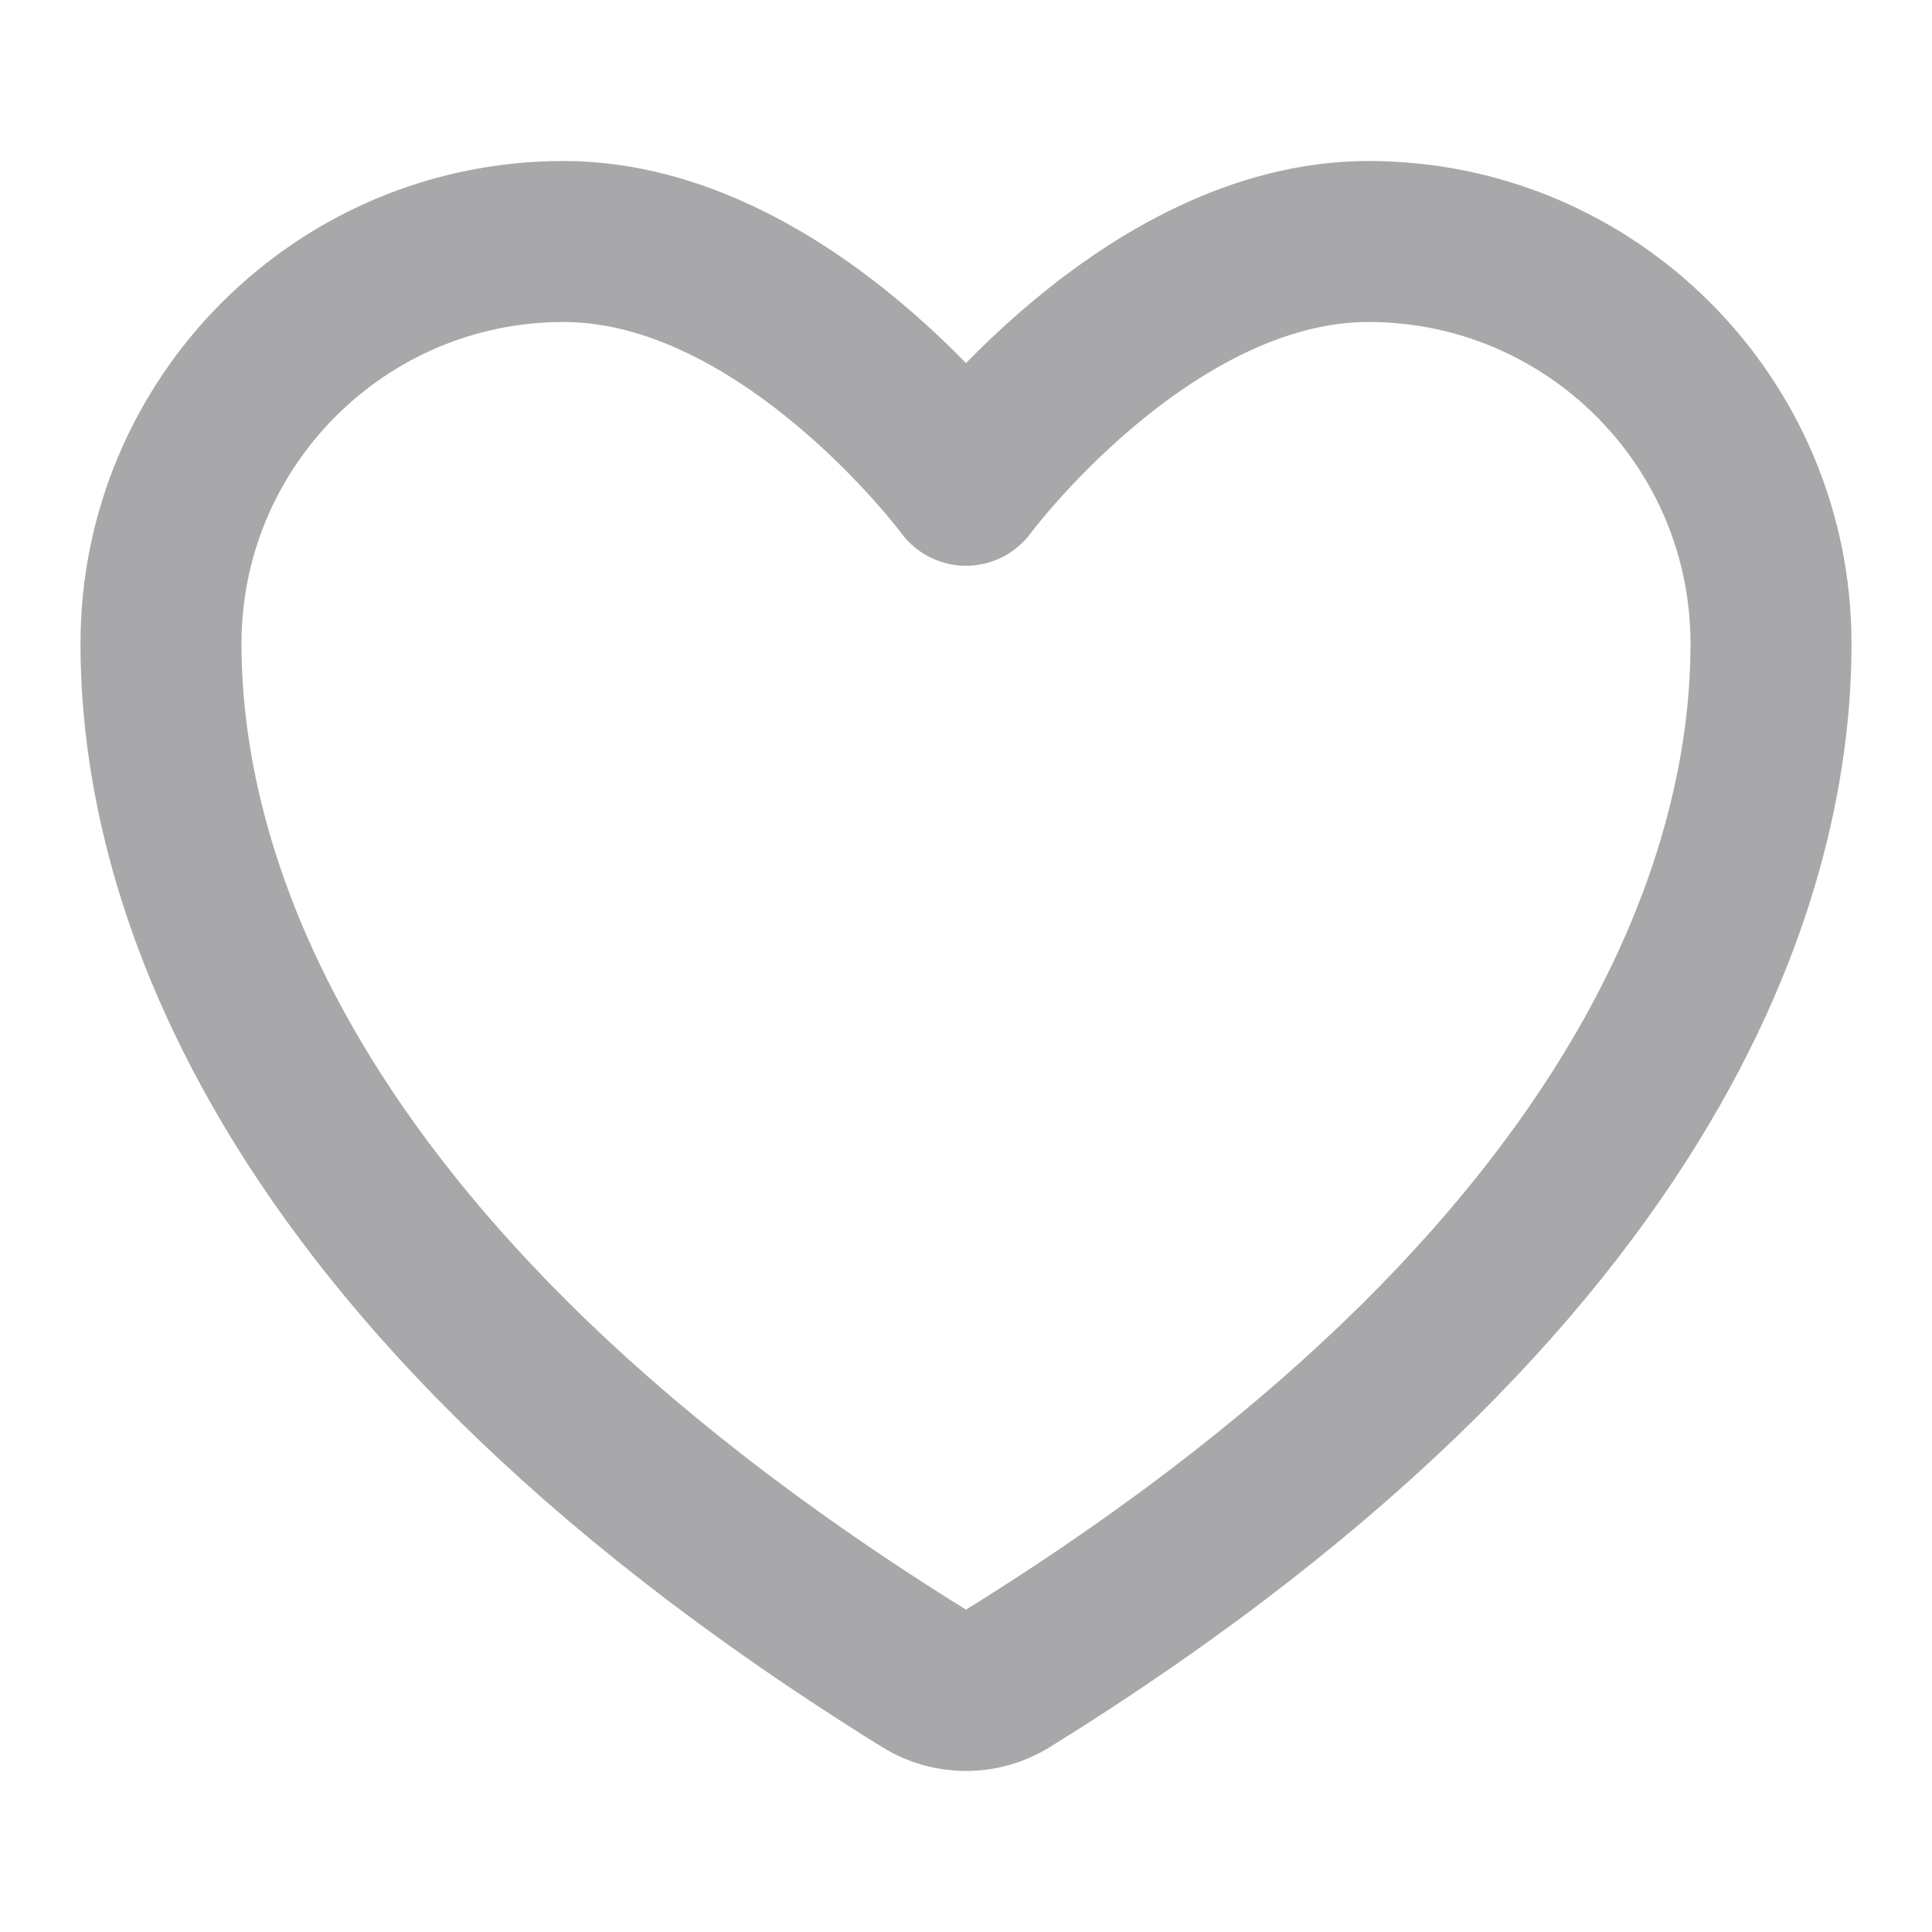
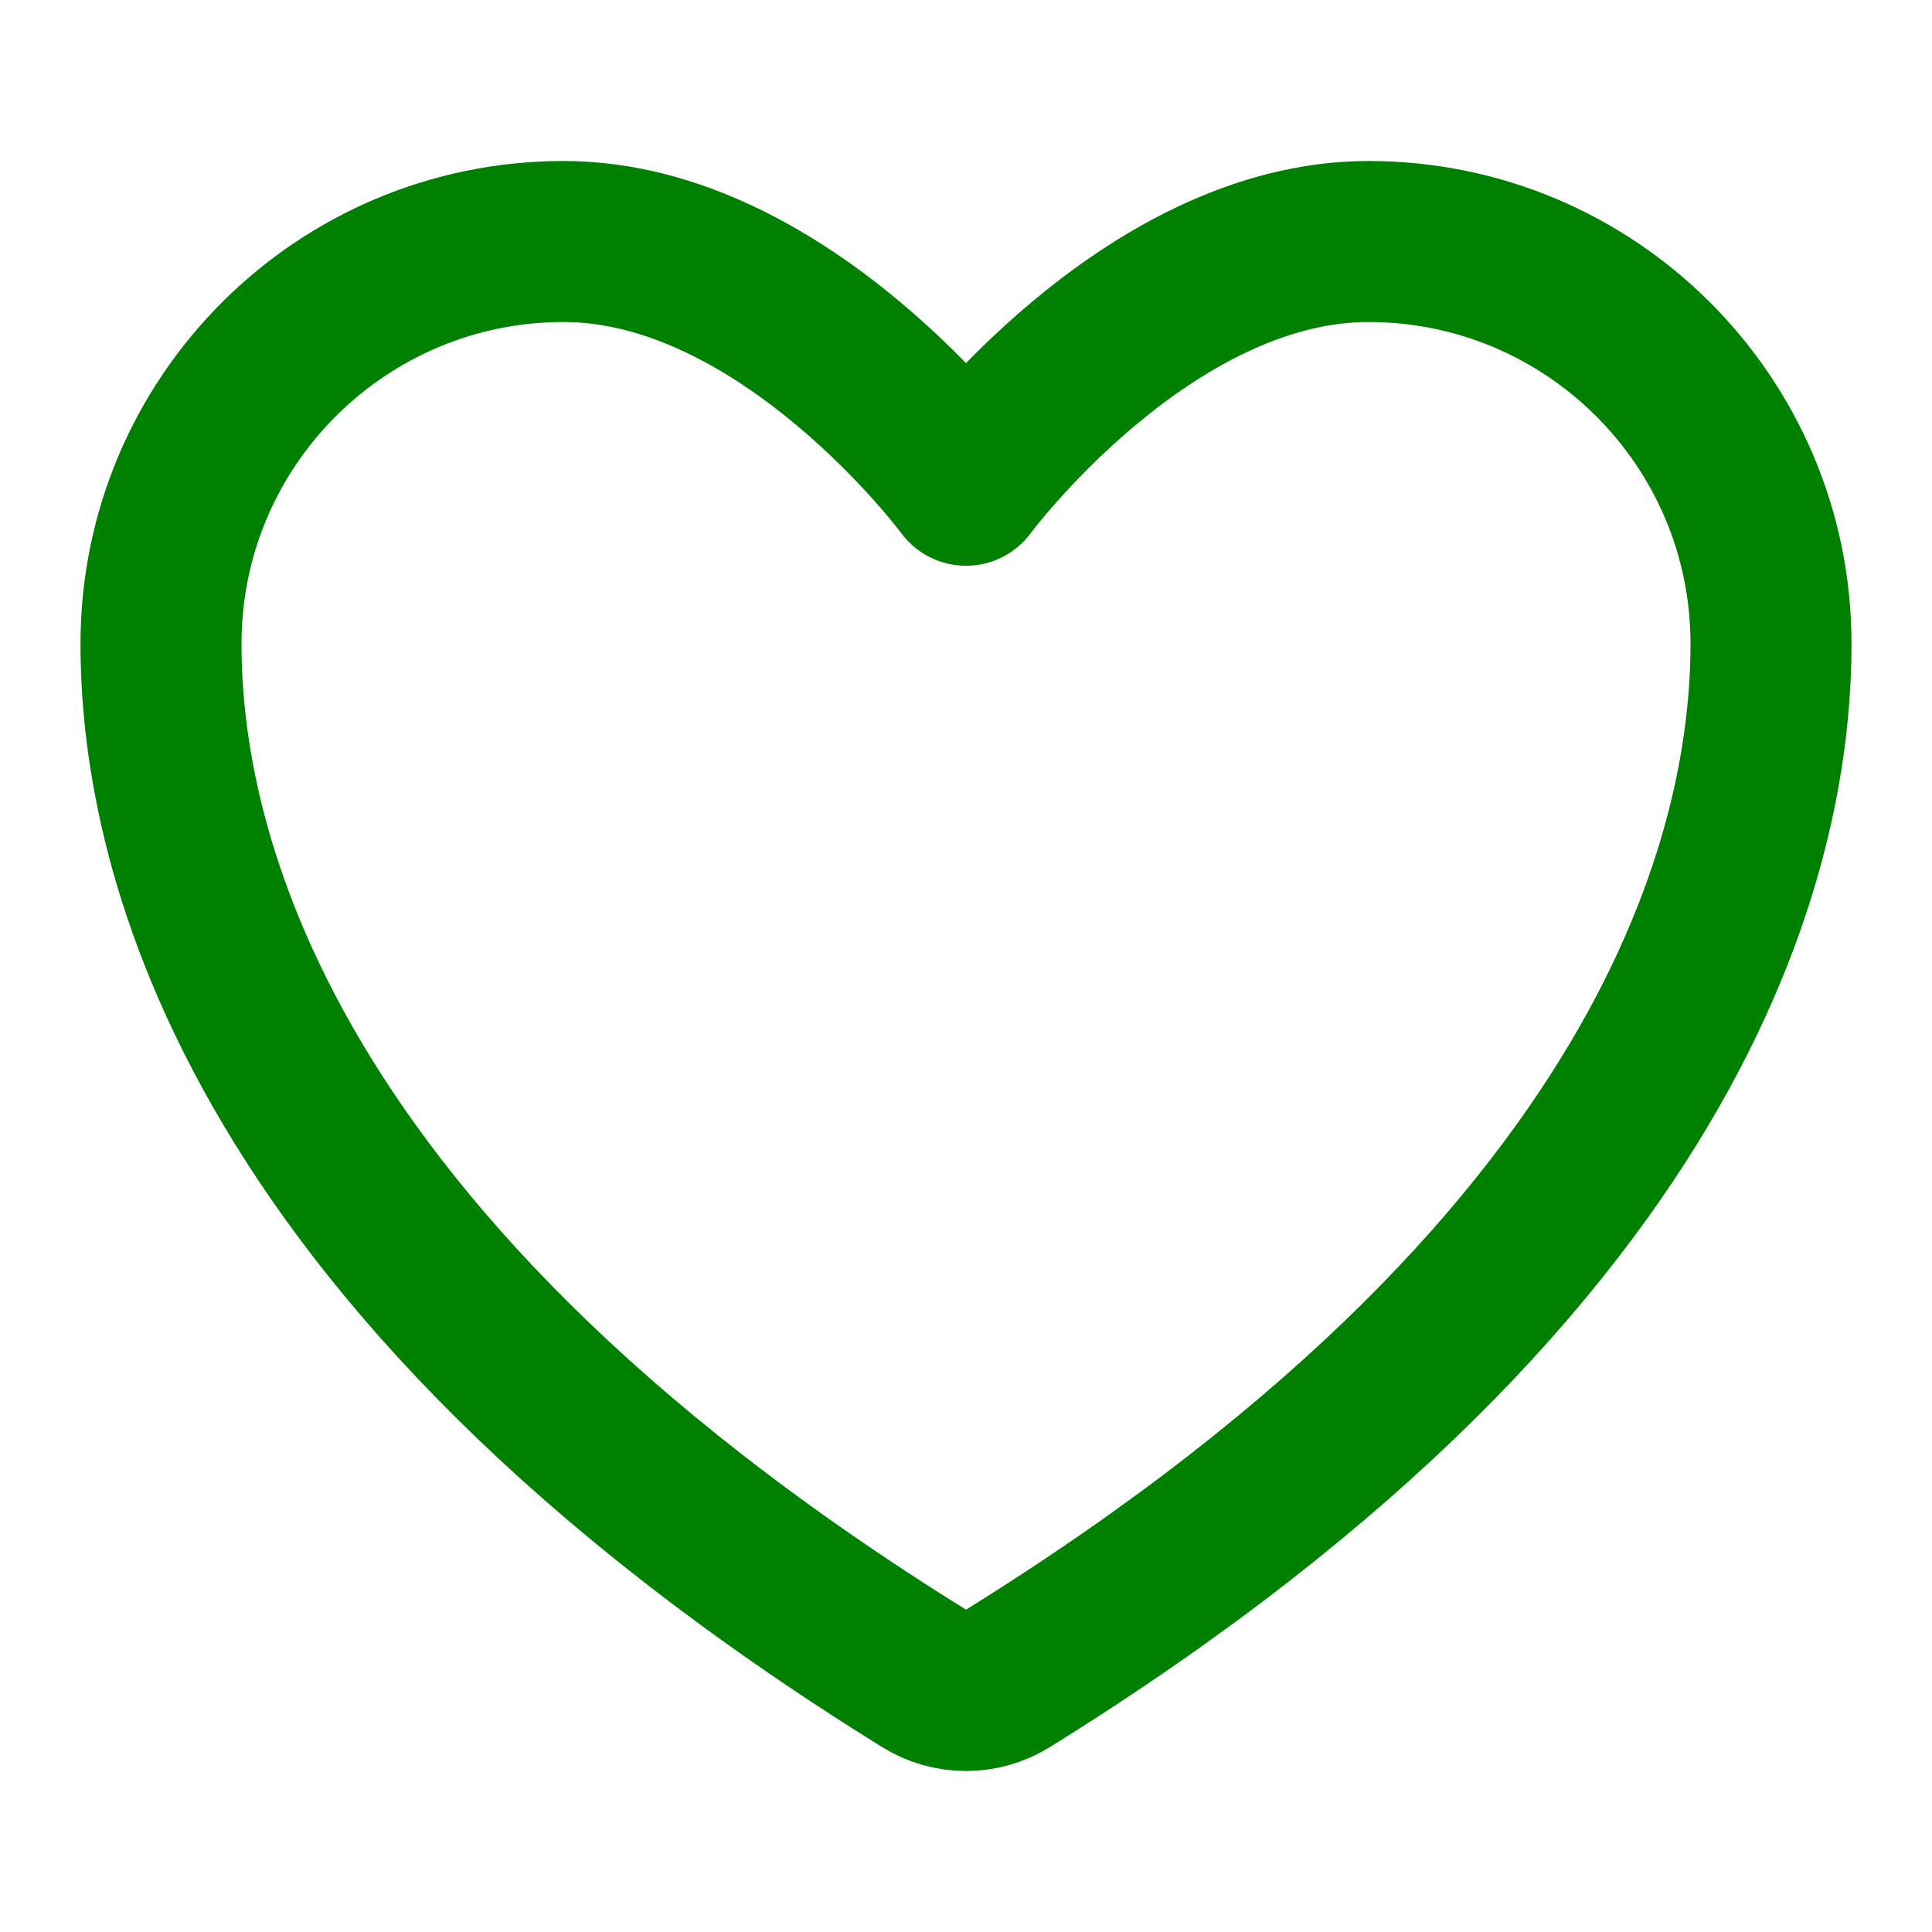
<svg xmlns="http://www.w3.org/2000/svg" width="24" height="24" viewBox="0 0 24 24" fill="none">
-   <g id="style=outline, state=inactive" opacity="0.4">
-     <path id="Vector" d="M7 3C4.239 3 2 5.237 2 7.996C2 10.224 2.875 15.511 11.488 20.855C11.642 20.95 11.819 21 12 21C12.181 21 12.358 20.95 12.512 20.855C21.125 15.511 22 10.224 22 7.996C22 5.237 19.761 3 17 3C14.239 3 12 6.028 12 6.028C12 6.028 9.761 3 7 3Z" stroke="#26262E" stroke-width="2" stroke-linecap="round" stroke-linejoin="round" />
+   <g id="style=outline, state=inactive">
+     <path id="Vector" d="M7 3C4.239 3 2 5.237 2 7.996C2 10.224 2.875 15.511 11.488 20.855C11.642 20.95 11.819 21 12 21C12.181 21 12.358 20.95 12.512 20.855C21.125 15.511 22 10.224 22 7.996C22 5.237 19.761 3 17 3C14.239 3 12 6.028 12 6.028C12 6.028 9.761 3 7 3Z" stroke="#008000" stroke-width="2" stroke-linecap="round" stroke-linejoin="round" />
  </g>
</svg>
